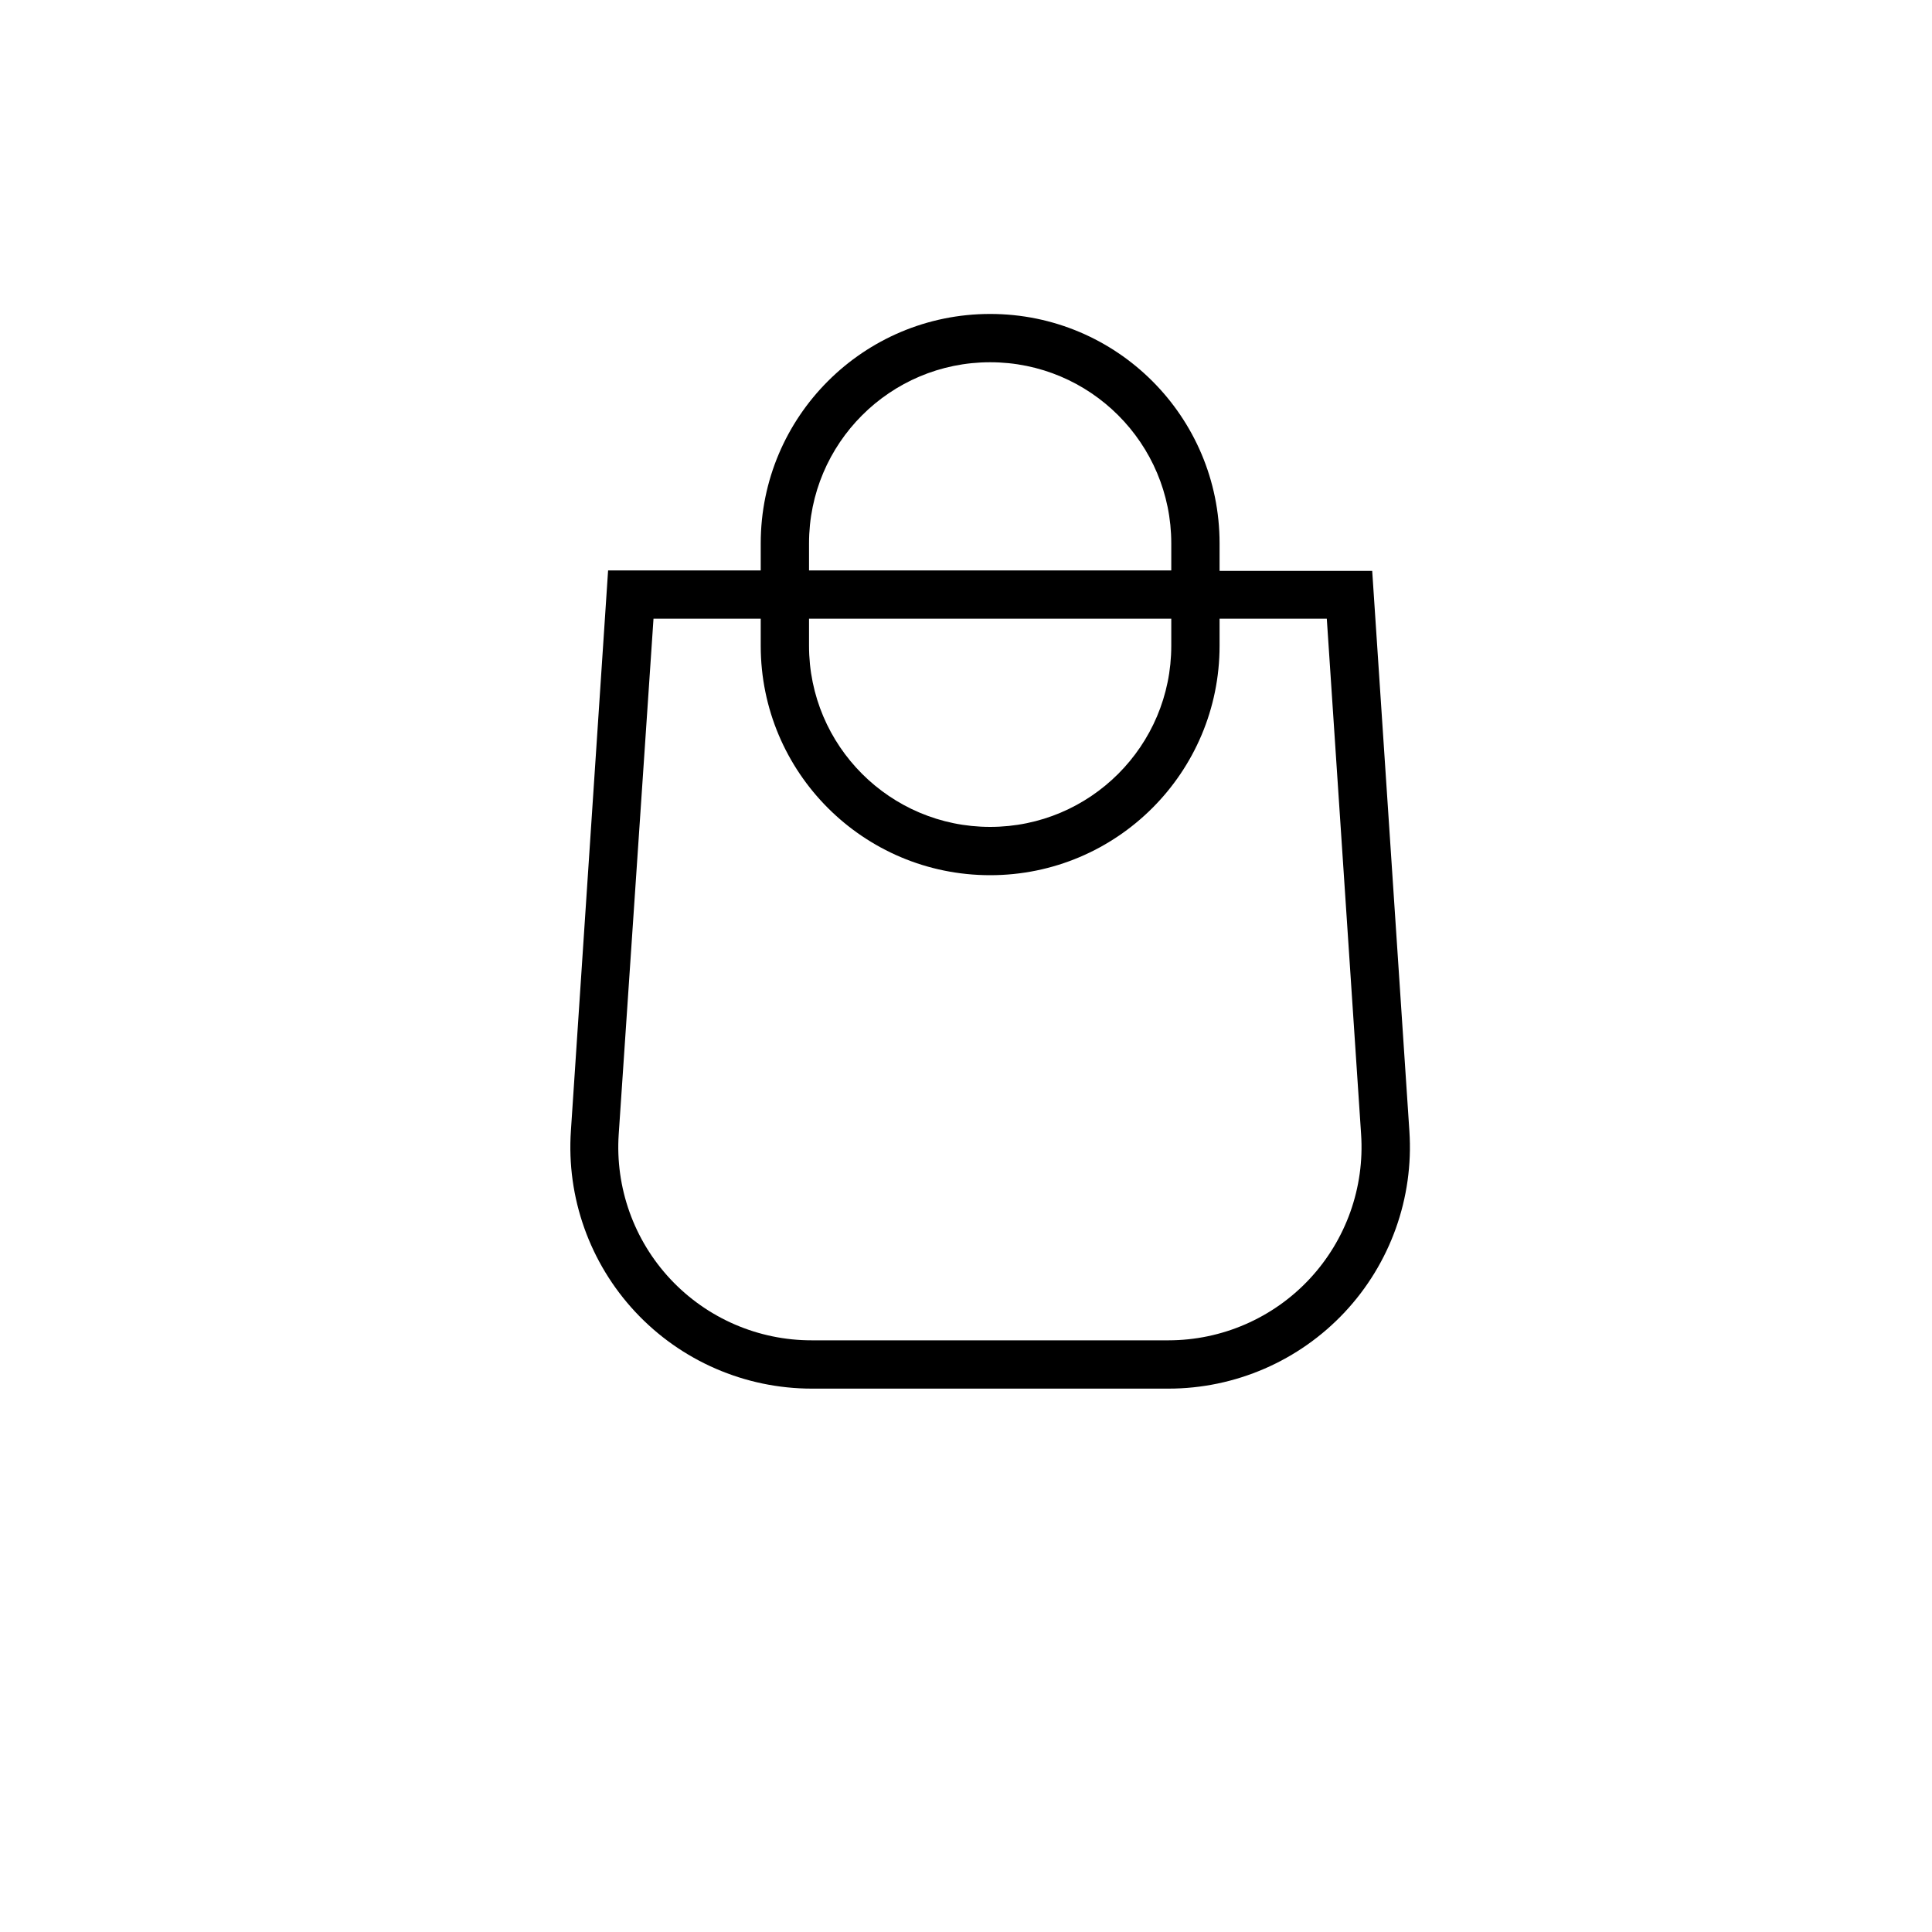
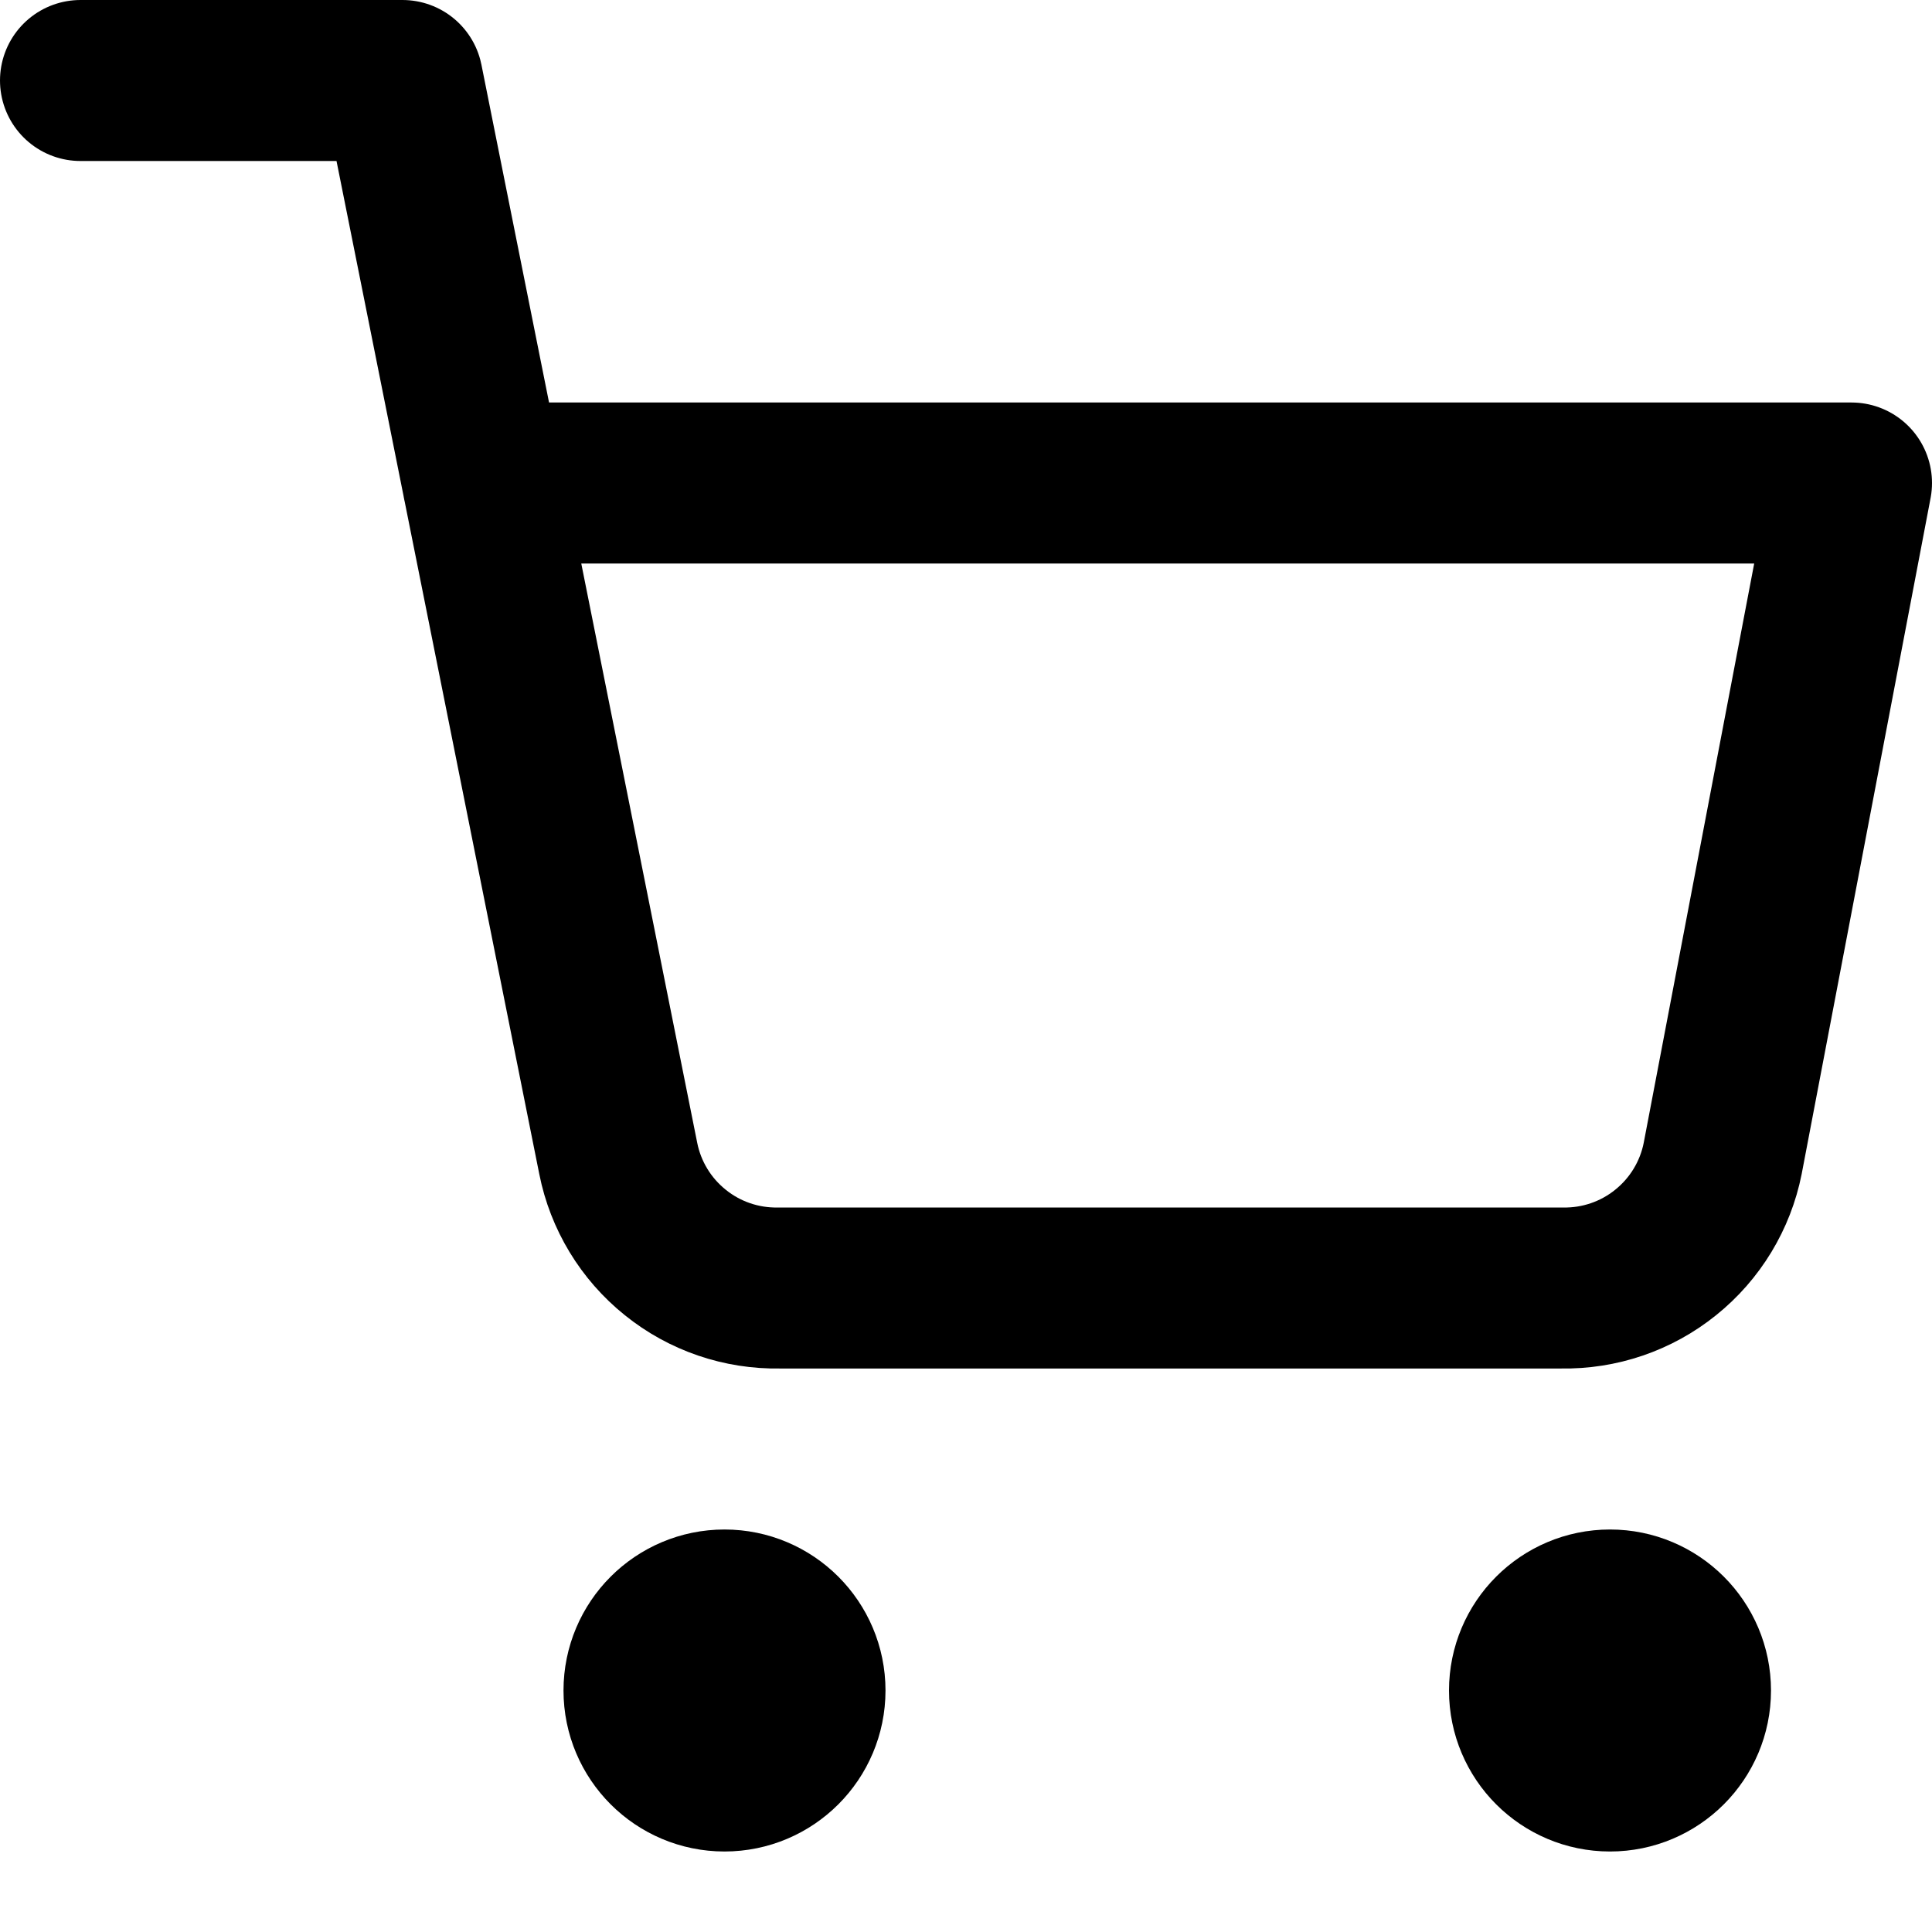
- <svg xmlns="http://www.w3.org/2000/svg" fill="none" class="icon icon-cart" viewBox="0 0 40 40">
-   <path fill="currentColor" fill-rule="evenodd" d="M20.5 6.5a4.75 4.75 0 0 0-4.75 4.75v.56h-3.16l-.77 11.6a5 5 0 0 0 4.99 5.34h7.38a5 5 0 0 0 4.99-5.33l-.77-11.6h-3.16v-.57A4.75 4.75 0 0 0 20.5 6.5m3.75 5.31v-.56a3.75 3.75 0 1 0-7.5 0v.56zm-7.5 1h7.5v.56a3.75 3.75 0 1 1-7.5 0zm-1 0v.56a4.75 4.75 0 1 0 9.5 0v-.56h2.22l.71 10.67a4 4 0 0 1-3.99 4.27h-7.38a4 4 0 0 1-4-4.27l.72-10.67z" />
+ <svg xmlns="http://www.w3.org/2000/svg" class="header__icon" viewBox="0 0 24 24" fill="none">
+   <path d="M9 22C9.552 22 10 21.552 10 21C10 20.448 9.552 20 9 20C8.448 20 8 20.448 8 21C8 21.552 8.448 22 9 22Z" stroke="currentColor" stroke-width="2" stroke-linecap="round" stroke-linejoin="round" />
+   <path d="M20 22C20.552 22 21 21.552 21 21C21 20.448 20.552 20 20 20C19.448 20 19 20.448 19 21C19 21.552 19.448 22 20 22Z" stroke="currentColor" stroke-width="2" stroke-linecap="round" stroke-linejoin="round" />
+   <path d="M1 1H5L7.68 14.39C7.771 14.85 8.022 15.264 8.388 15.558C8.753 15.853 9.211 16.009 9.68 16H19.4C19.869 16.009 20.327 15.853 20.692 15.558C21.058 15.264 21.309 14.85 21.4 14.39L23 6H6" stroke="currentColor" stroke-width="2" stroke-linecap="round" stroke-linejoin="round" />
</svg>
